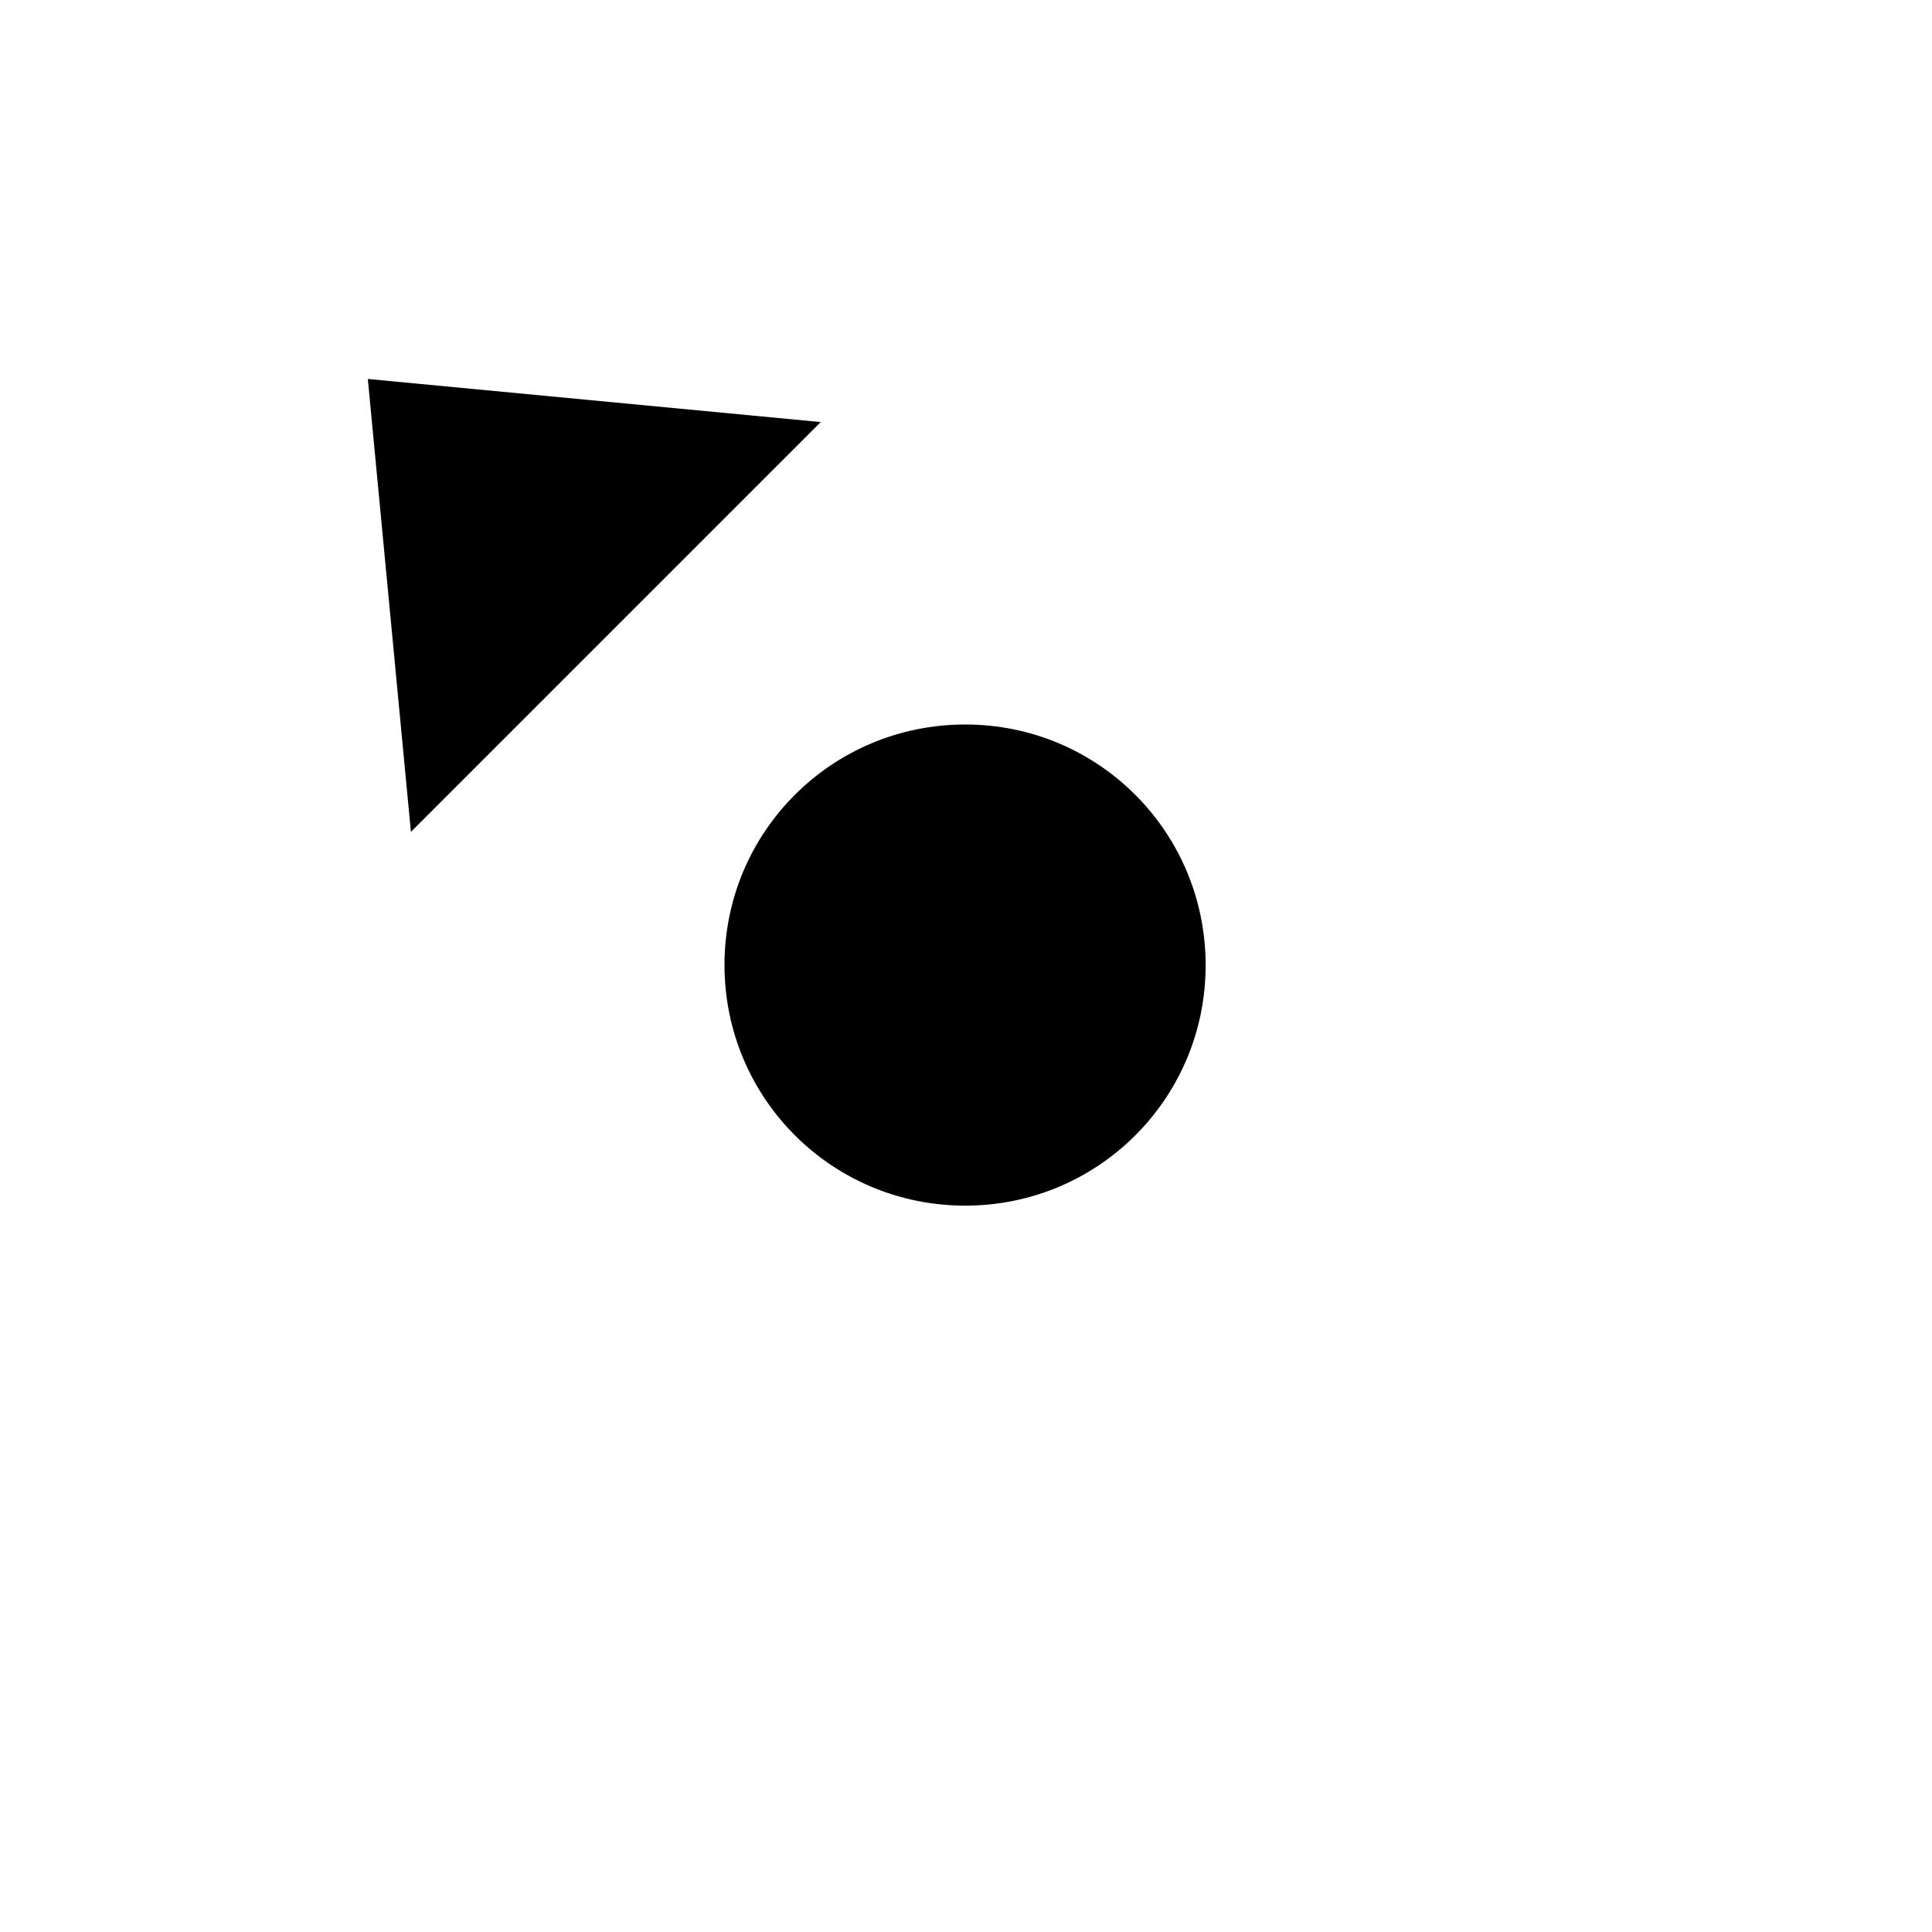
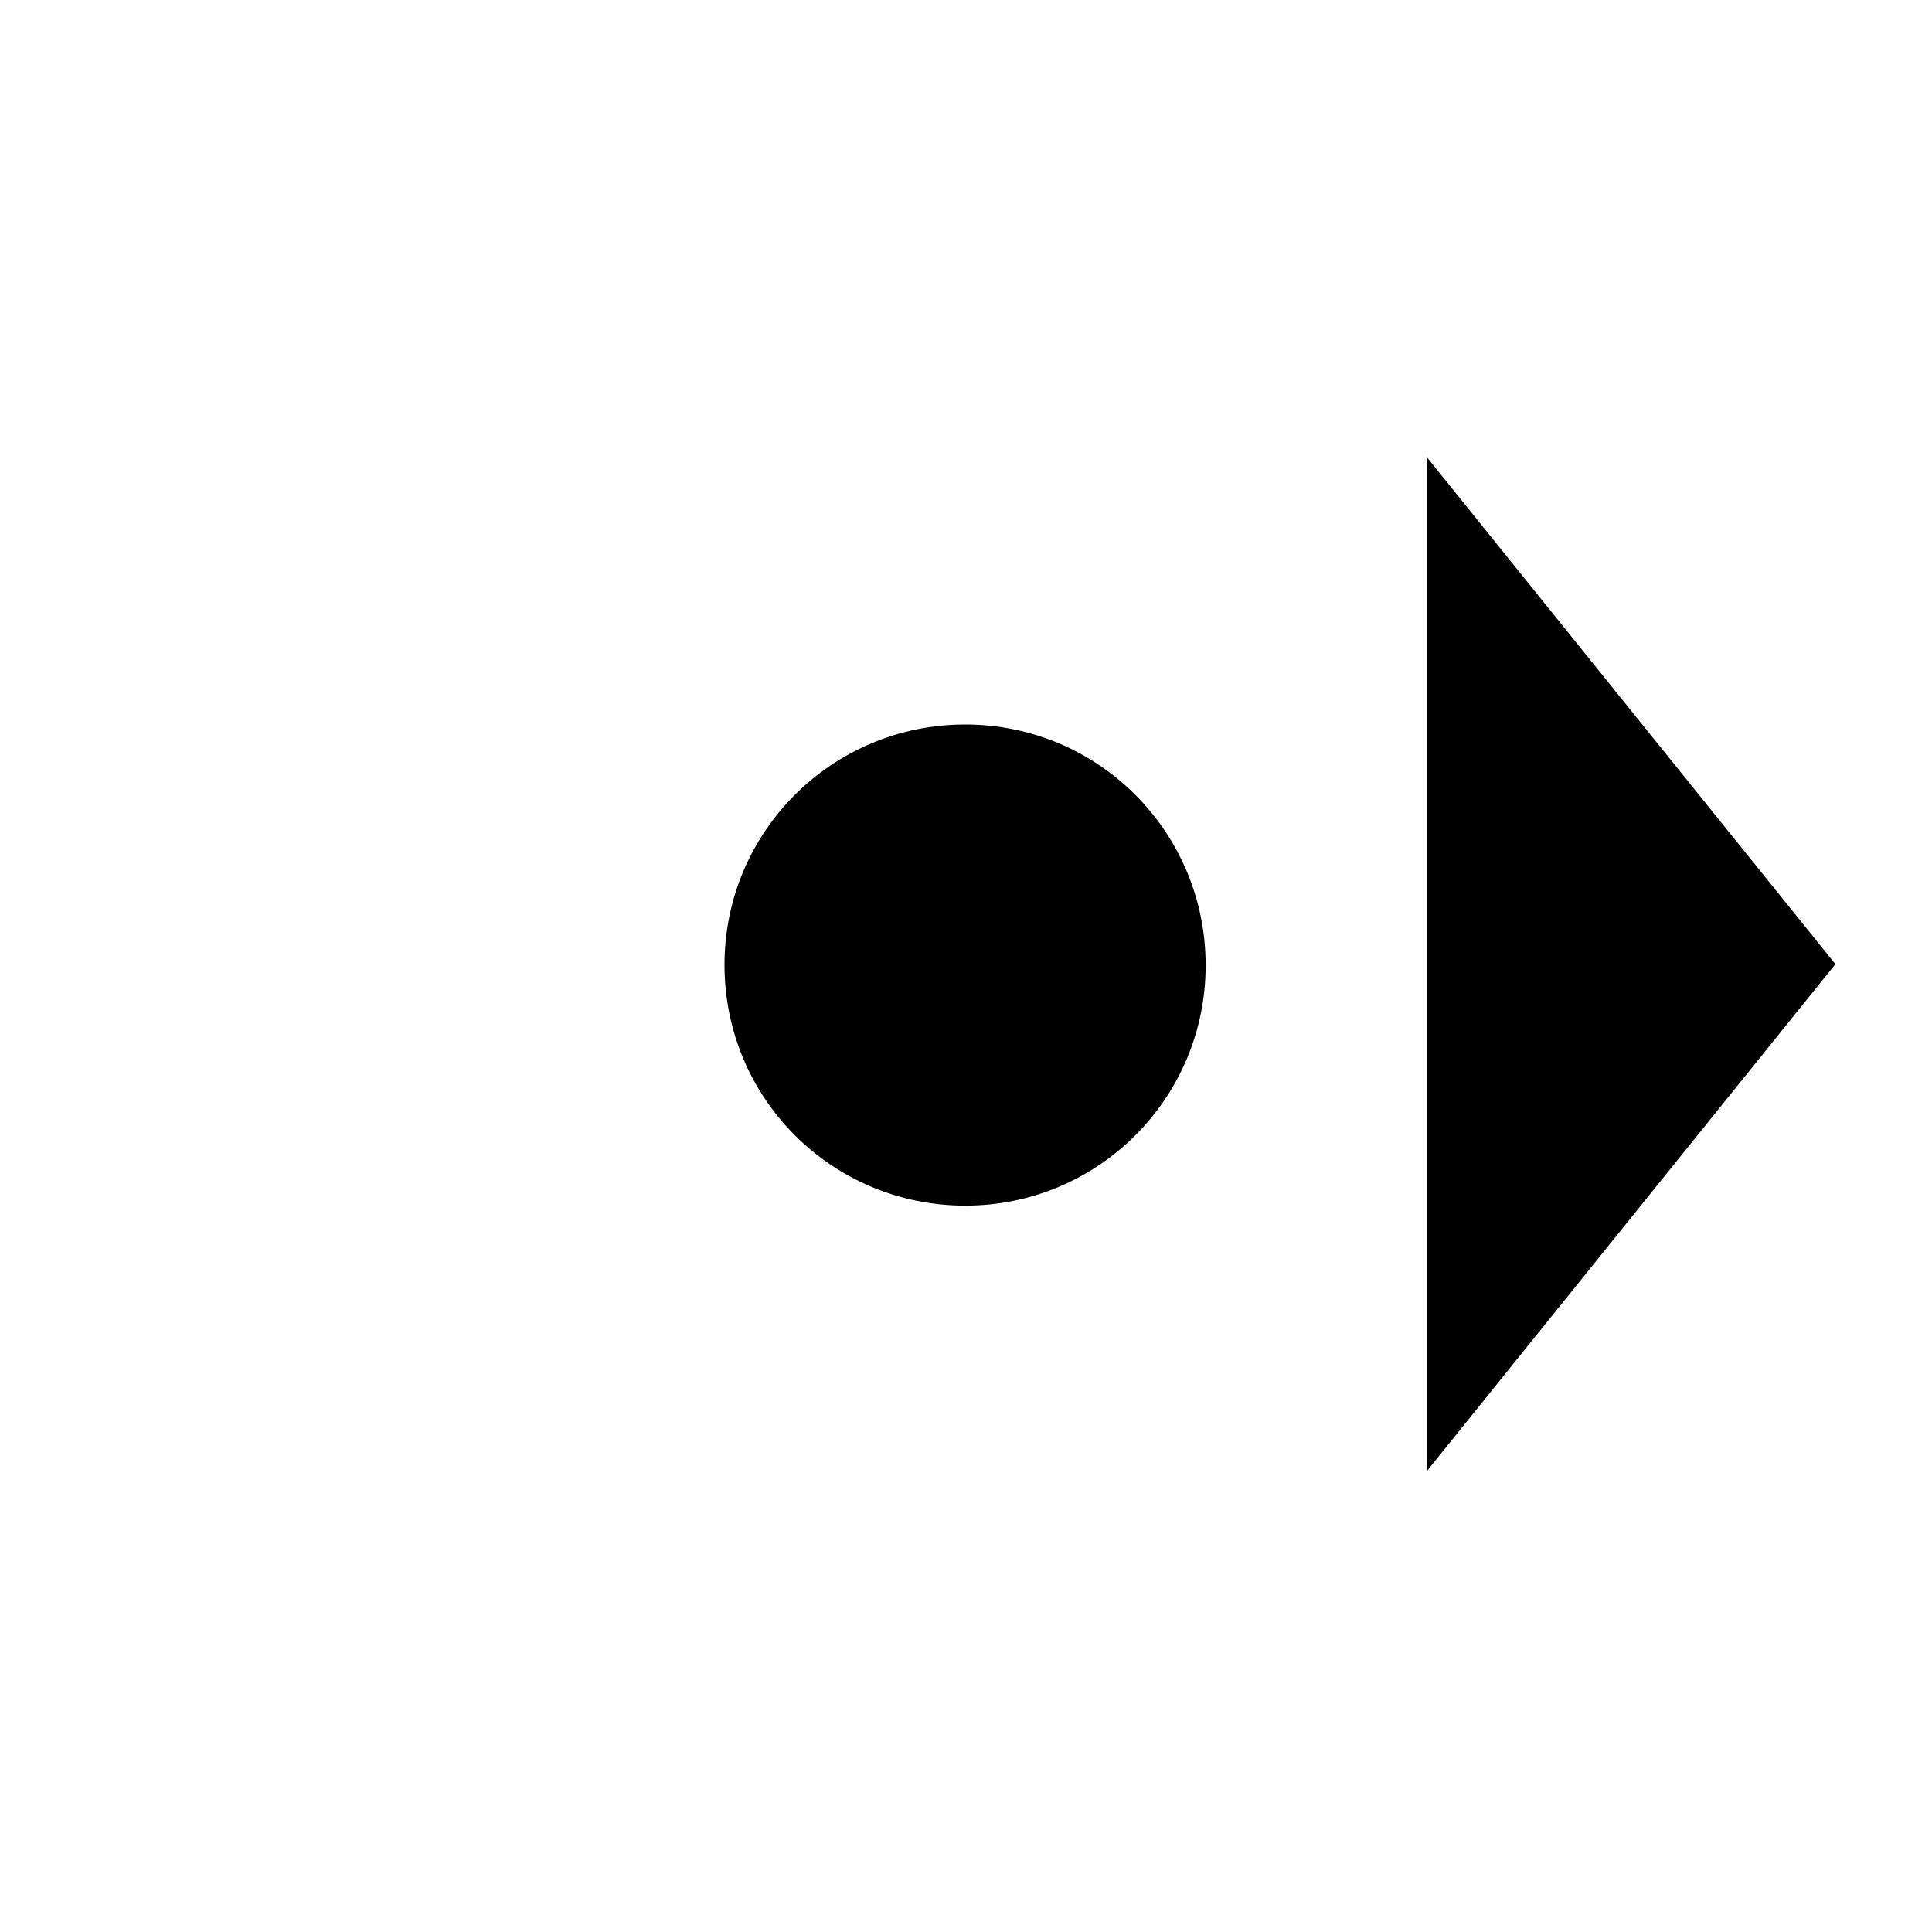
- <svg xmlns="http://www.w3.org/2000/svg" version="1.2" viewBox="0 0 520 520" width="520" height="520">
+ <svg xmlns="http://www.w3.org/2000/svg" version="1.2" style="rotate: -135deg" viewBox="0 0 520 520" width="20" height="20">
  <style>
		.s0 { fill: #000000 } 
	</style>
-   <path id="Форма 1" fill-rule="evenodd" class="s0" d="m259.8 324.5c-35.9 0-64.8-28.9-64.8-64.8 0-35.8 28.9-64.7 64.8-64.7 35.8 0 64.7 28.9 64.7 64.8 0 35.8-28.9 64.7-64.7 64.7z" />
-   <path id="Форма 3 copy 5" fill-rule="evenodd" class="s0" d="m110.6 223.9l-11.6-121.9 121.9 11.6z" />
+   <path id="1" fill-rule="evenodd" class="s0" d="m259.8 324.5c-35.9 0-64.8-28.9-64.8-64.8 0-35.8 28.9-64.7 64.8-64.7 35.8 0 64.7 28.9 64.7 64.8 0 35.8-28.9 64.7-64.7 64.7z" />
+   <path id="2" fill-rule="evenodd" class="s0" d="m384 123l110 136.5-110 136.5z" />
</svg>
